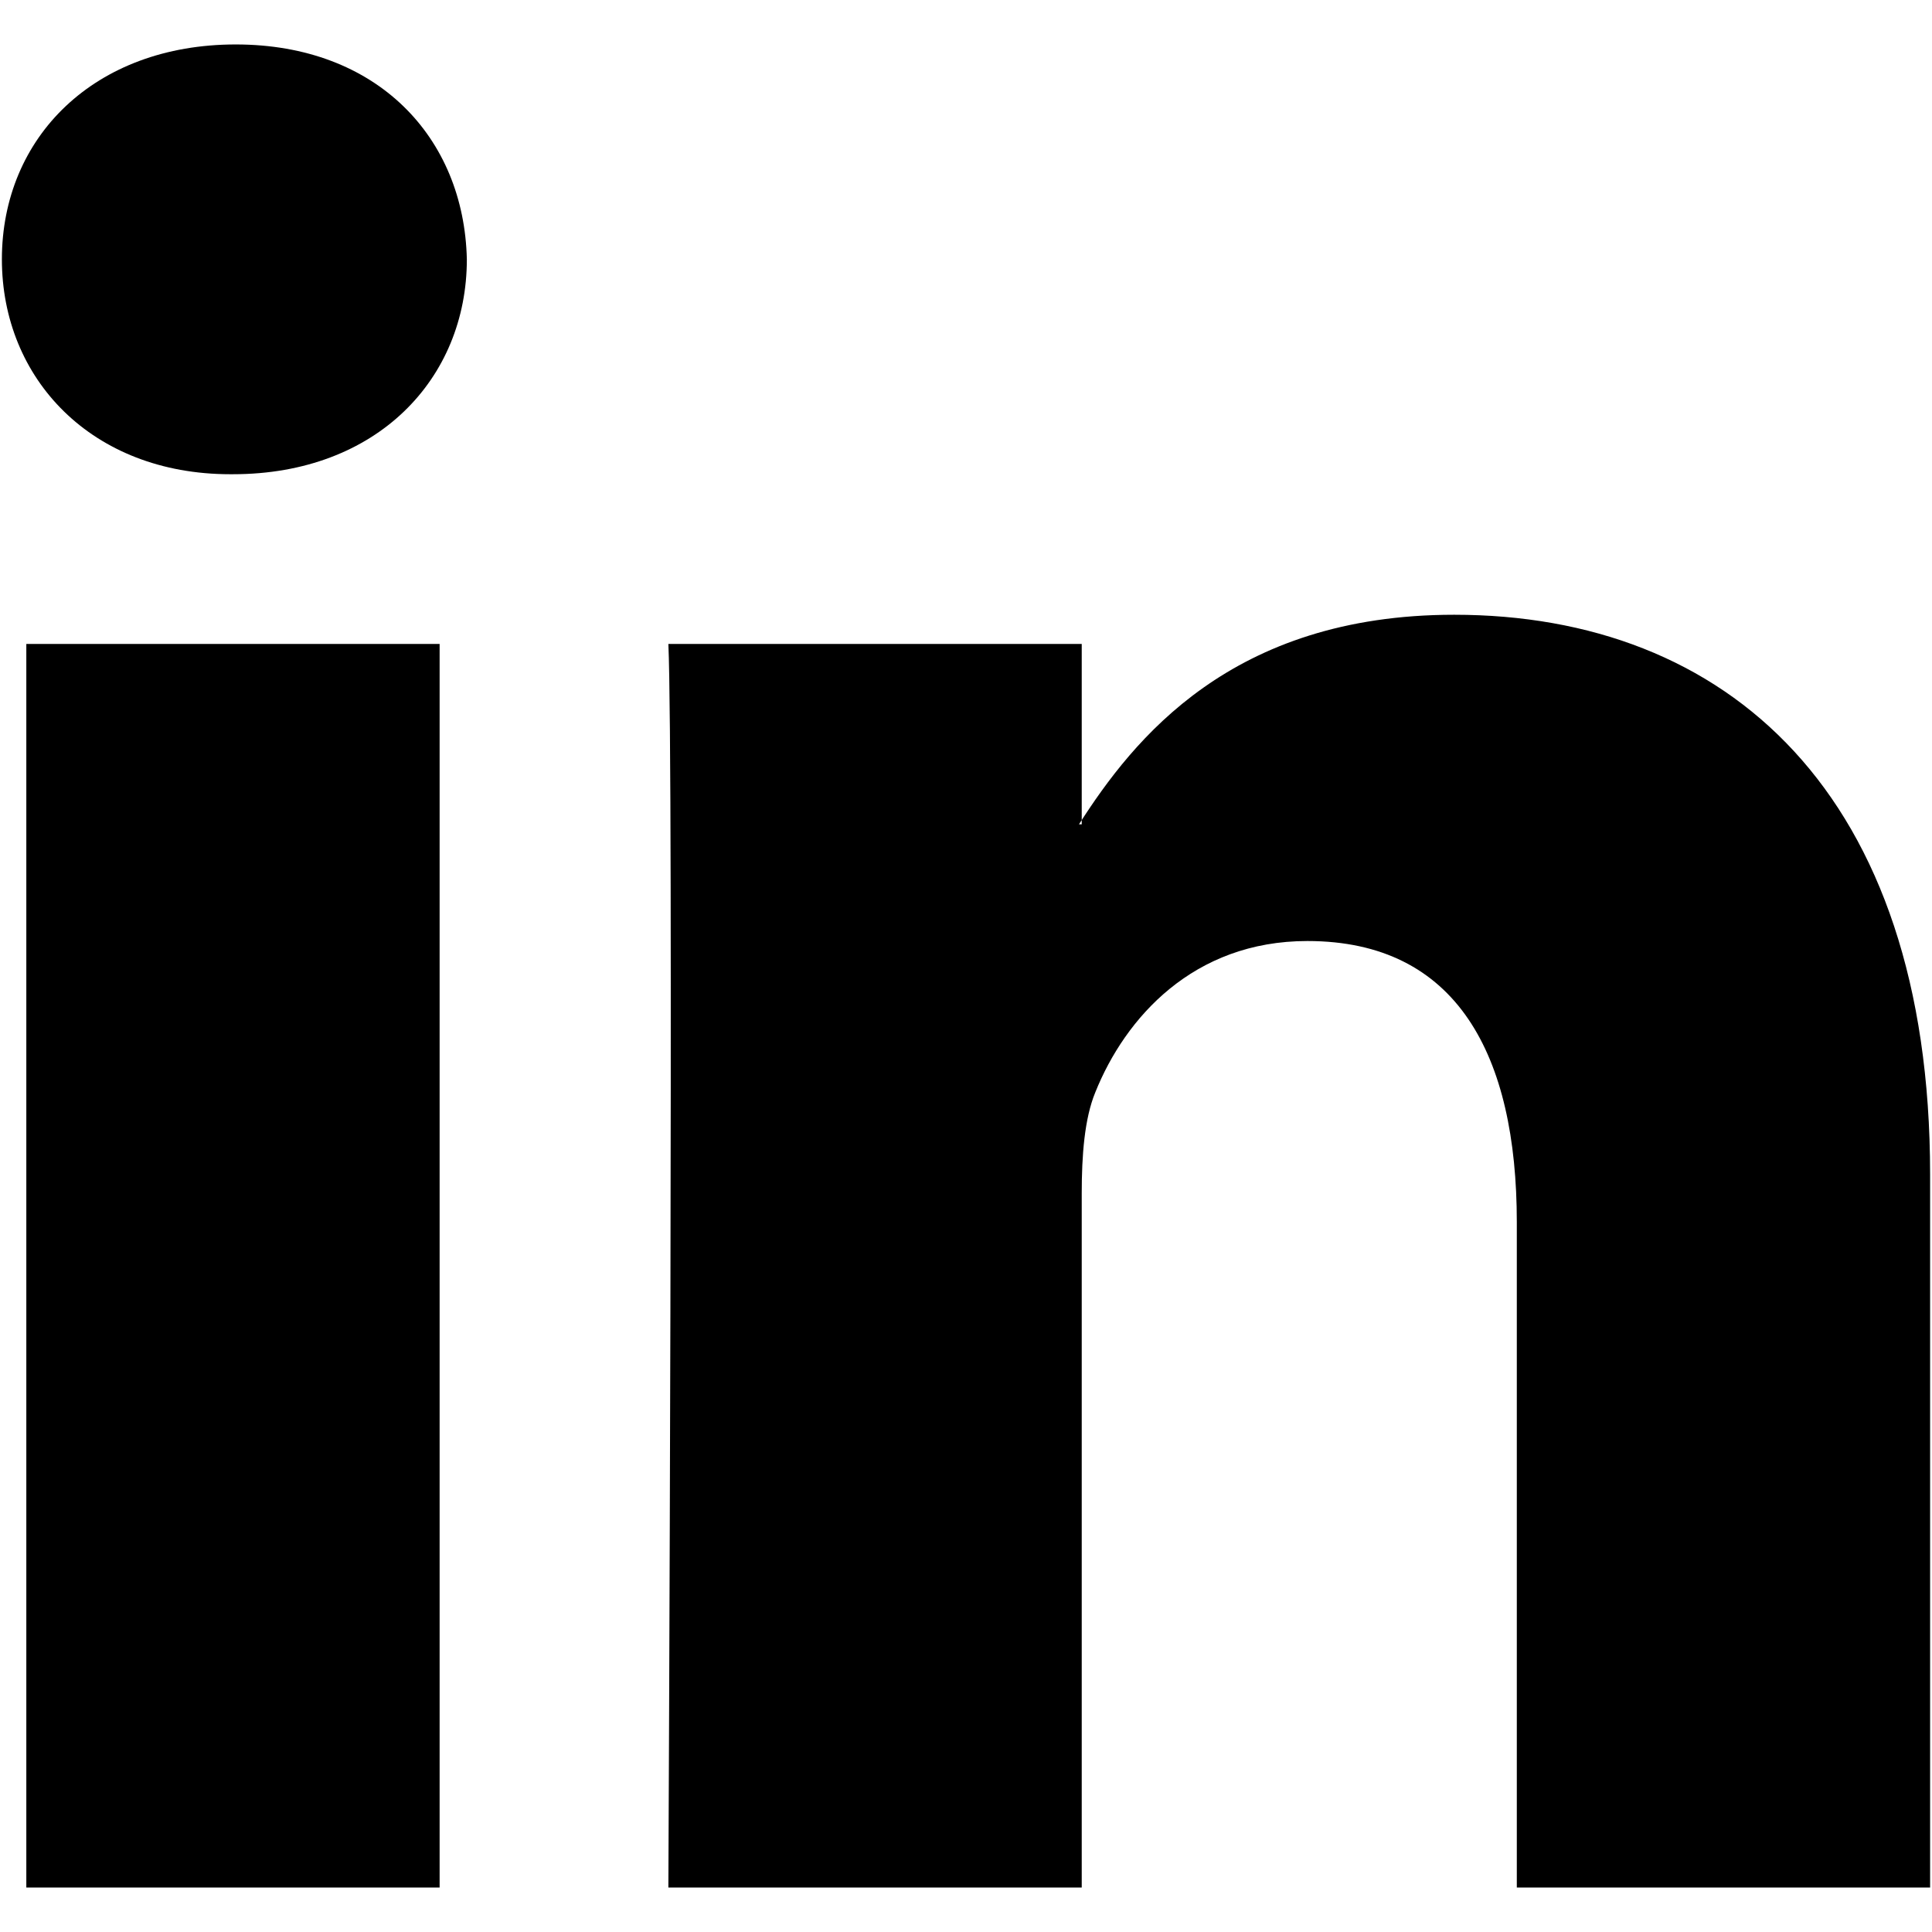
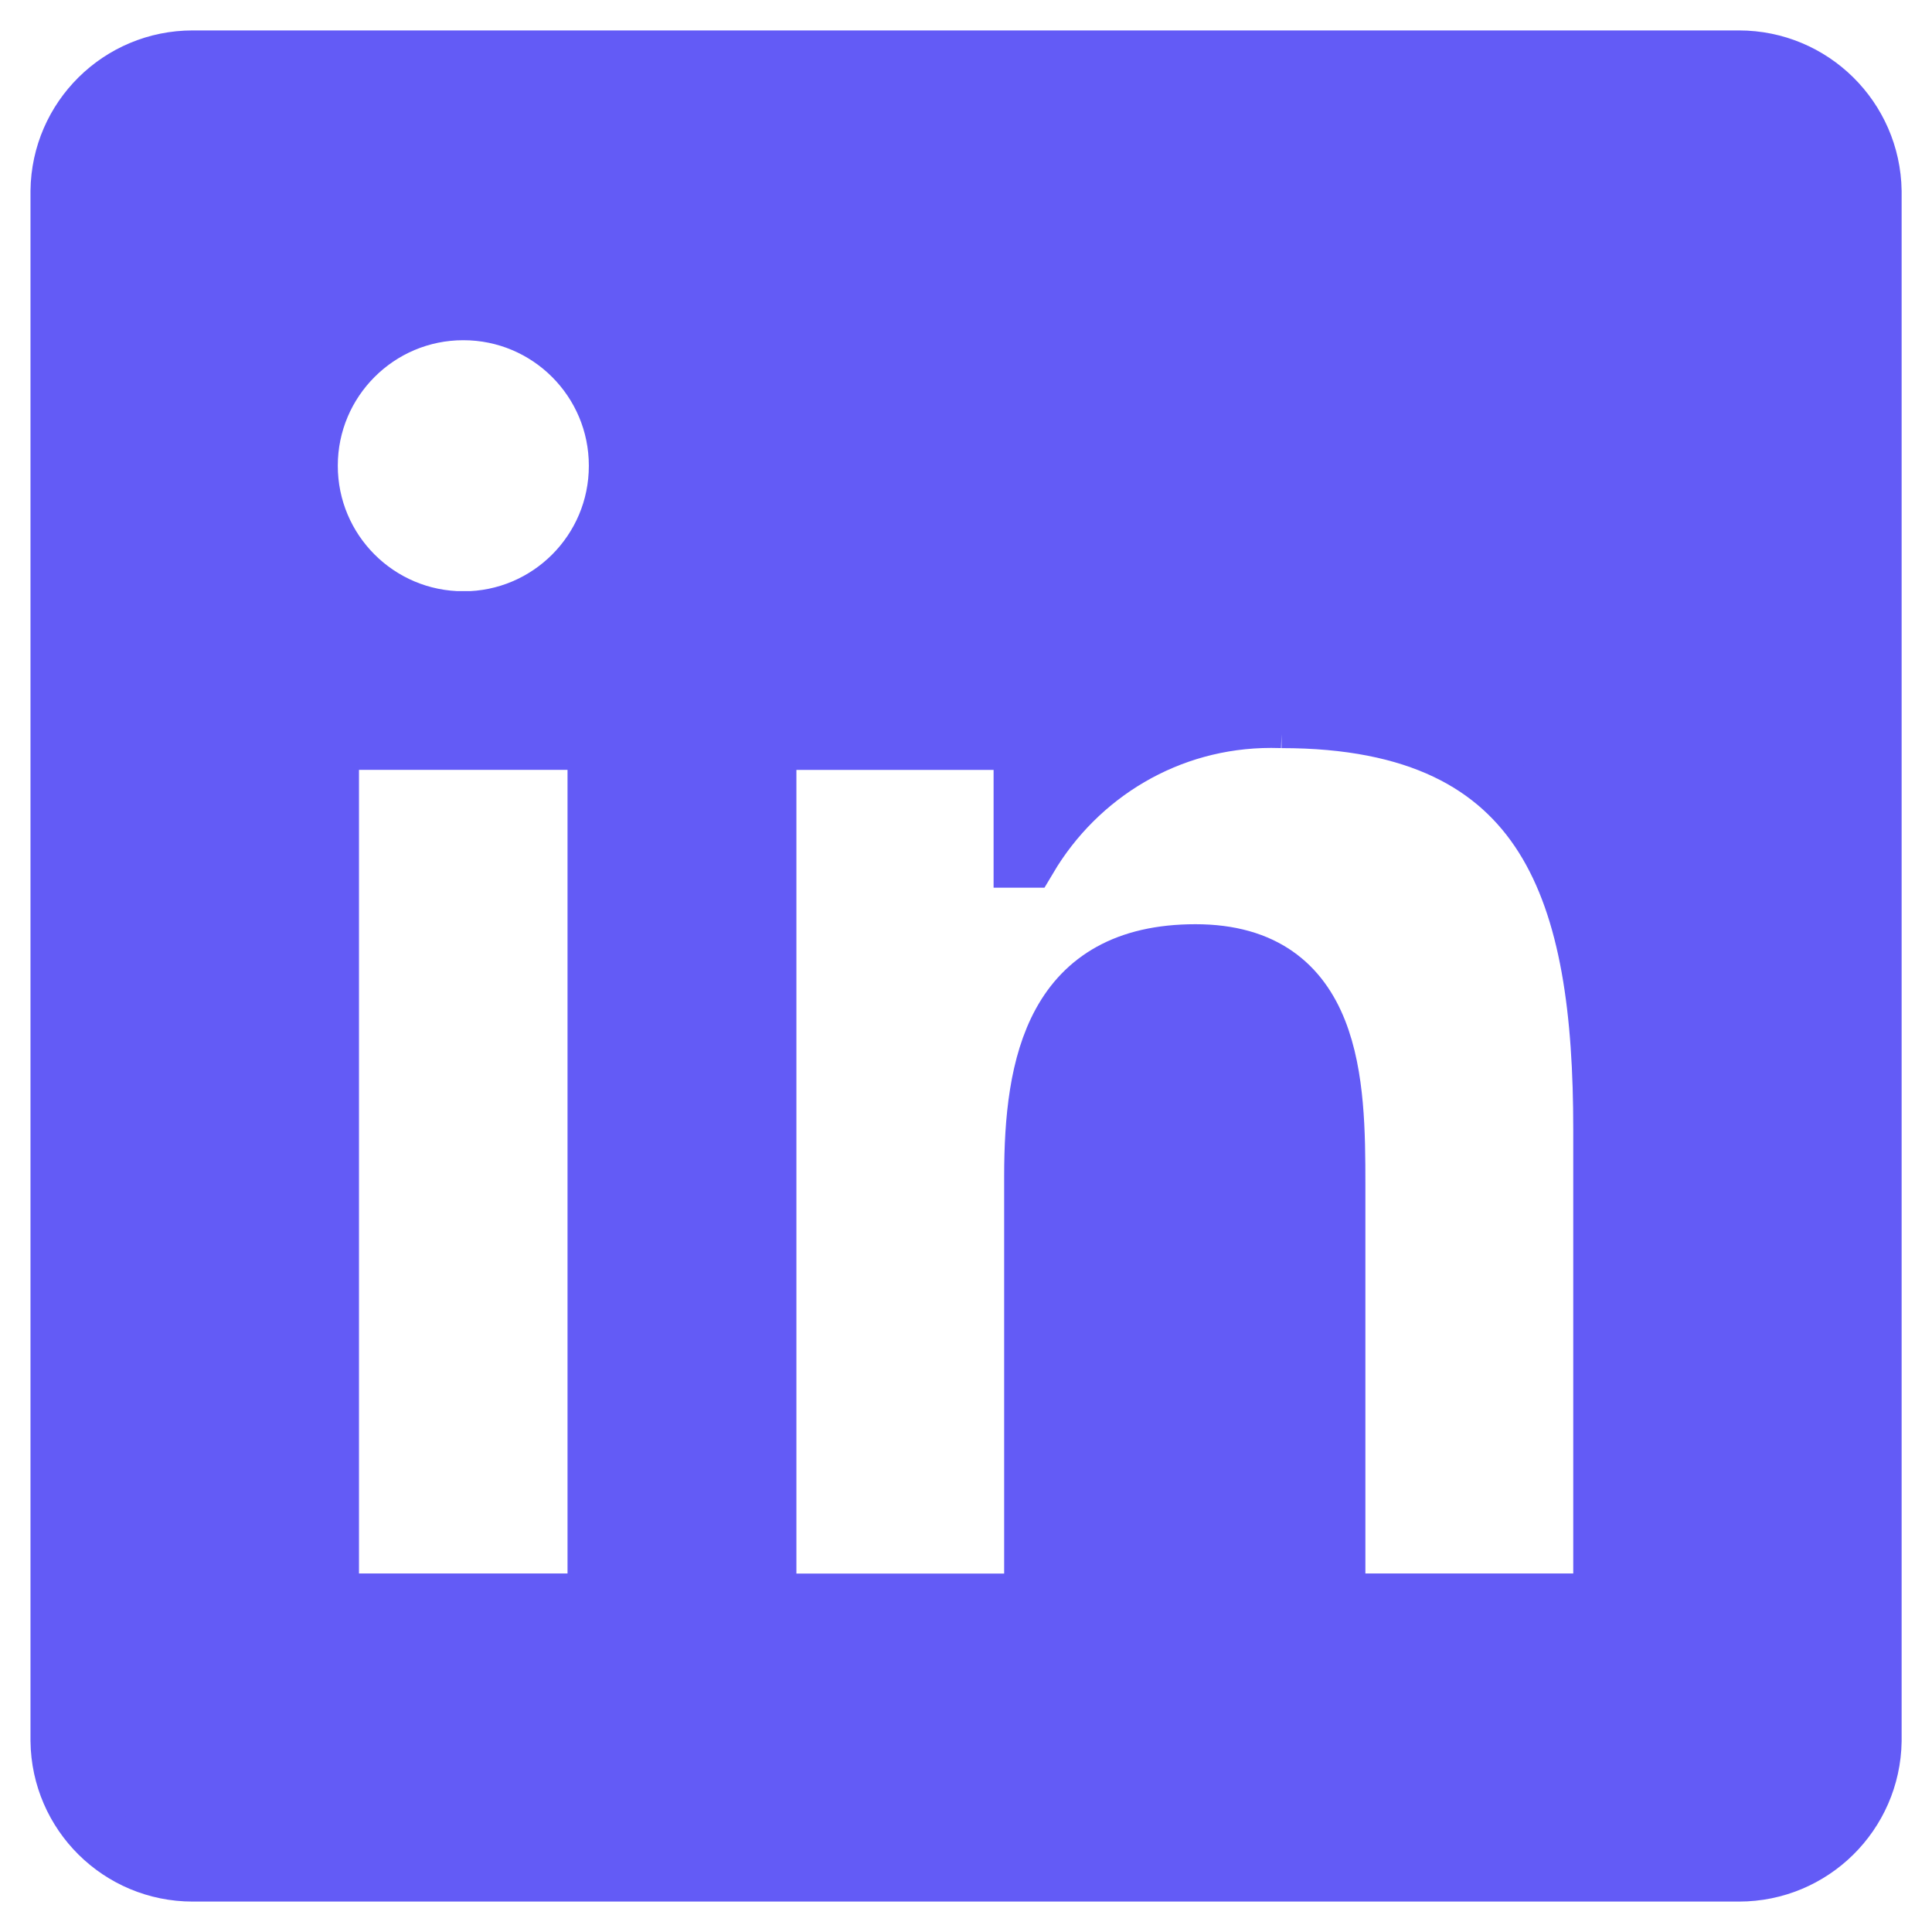
- <svg xmlns="http://www.w3.org/2000/svg" fill="#000000" version="1.1" width="800px" height="800px" viewBox="0 0 512 512" xml:space="preserve">
-   <g id="7935ec95c421cee6d86eb22ecd125aef">
-     <path style="display: inline; fill-rule: evenodd; clip-rule: evenodd;" d="M116.504,500.219V170.654H6.975v329.564H116.504   L116.504,500.219z M61.751,125.674c38.183,0,61.968-25.328,61.968-56.953c-0.722-32.328-23.785-56.941-61.252-56.941   C24.994,11.781,0.5,36.394,0.5,68.722c0,31.625,23.772,56.953,60.53,56.953H61.751L61.751,125.674z M177.124,500.219   c0,0,1.437-298.643,0-329.564H286.67v47.794h-0.727c14.404-22.49,40.354-55.533,99.44-55.533   c72.085,0,126.116,47.103,126.116,148.333v188.971H401.971V323.912c0-44.301-15.848-74.531-55.497-74.531   c-30.254,0-48.284,20.38-56.202,40.08c-2.897,7.012-3.602,16.861-3.602,26.711v184.047H177.124L177.124,500.219z">
- 
- </path>
+ <svg xmlns="http://www.w3.org/2000/svg" fill="#635bf6" viewBox="0 0 32 32" version="1.1" stroke="#635bf6">
+   <g id="SVGRepo_bgCarrier" stroke-width="0" />
+   <g id="SVGRepo_tracerCarrier" stroke-linecap="round" stroke-linejoin="round" />
+   <g id="SVGRepo_iconCarrier">
+     <path d="M28.778 1.004h-25.56c-0.008-0-0.017-0-0.027-0-1.199 0-2.172 0.964-2.186 2.159v25.672c0.014 1.196 0.987 2.161 2.186 2.161 0.010 0 0.019-0 0.029-0h25.555c0.008 0 0.018 0 0.028 0 1.2 0 2.175-0.963 2.194-2.159l0-0.002v-25.67c-0.019-1.197-0.994-2.161-2.195-2.161-0.010 0-0.019 0-0.029 0h0.001zM9.9 26.562h-4.454v-14.311h4.454zM7.674 10.293c-1.425 0-2.579-1.155-2.579-2.579s1.155-2.579 2.579-2.579c1.424 0 2.579 1.154 2.579 2.578v0c0 0.001 0 0.002 0 0.004 0 1.423-1.154 2.577-2.577 2.577-0.001 0-0.002 0-0.003 0h0zM26.556 26.562h-4.441v-6.959c0-1.66-0.034-3.795-2.314-3.795-2.316 0-2.669 1.806-2.669 3.673v7.082h-4.441v-14.311h4.266v1.951h0.058c0.828-1.395 2.326-2.315 4.039-2.315 0.061 0 0.121 0.001 0.181 0.003l-0.009-0c4.5 0 5.332 2.962 5.332 6.817v7.855z" />
  </g>
</svg>
